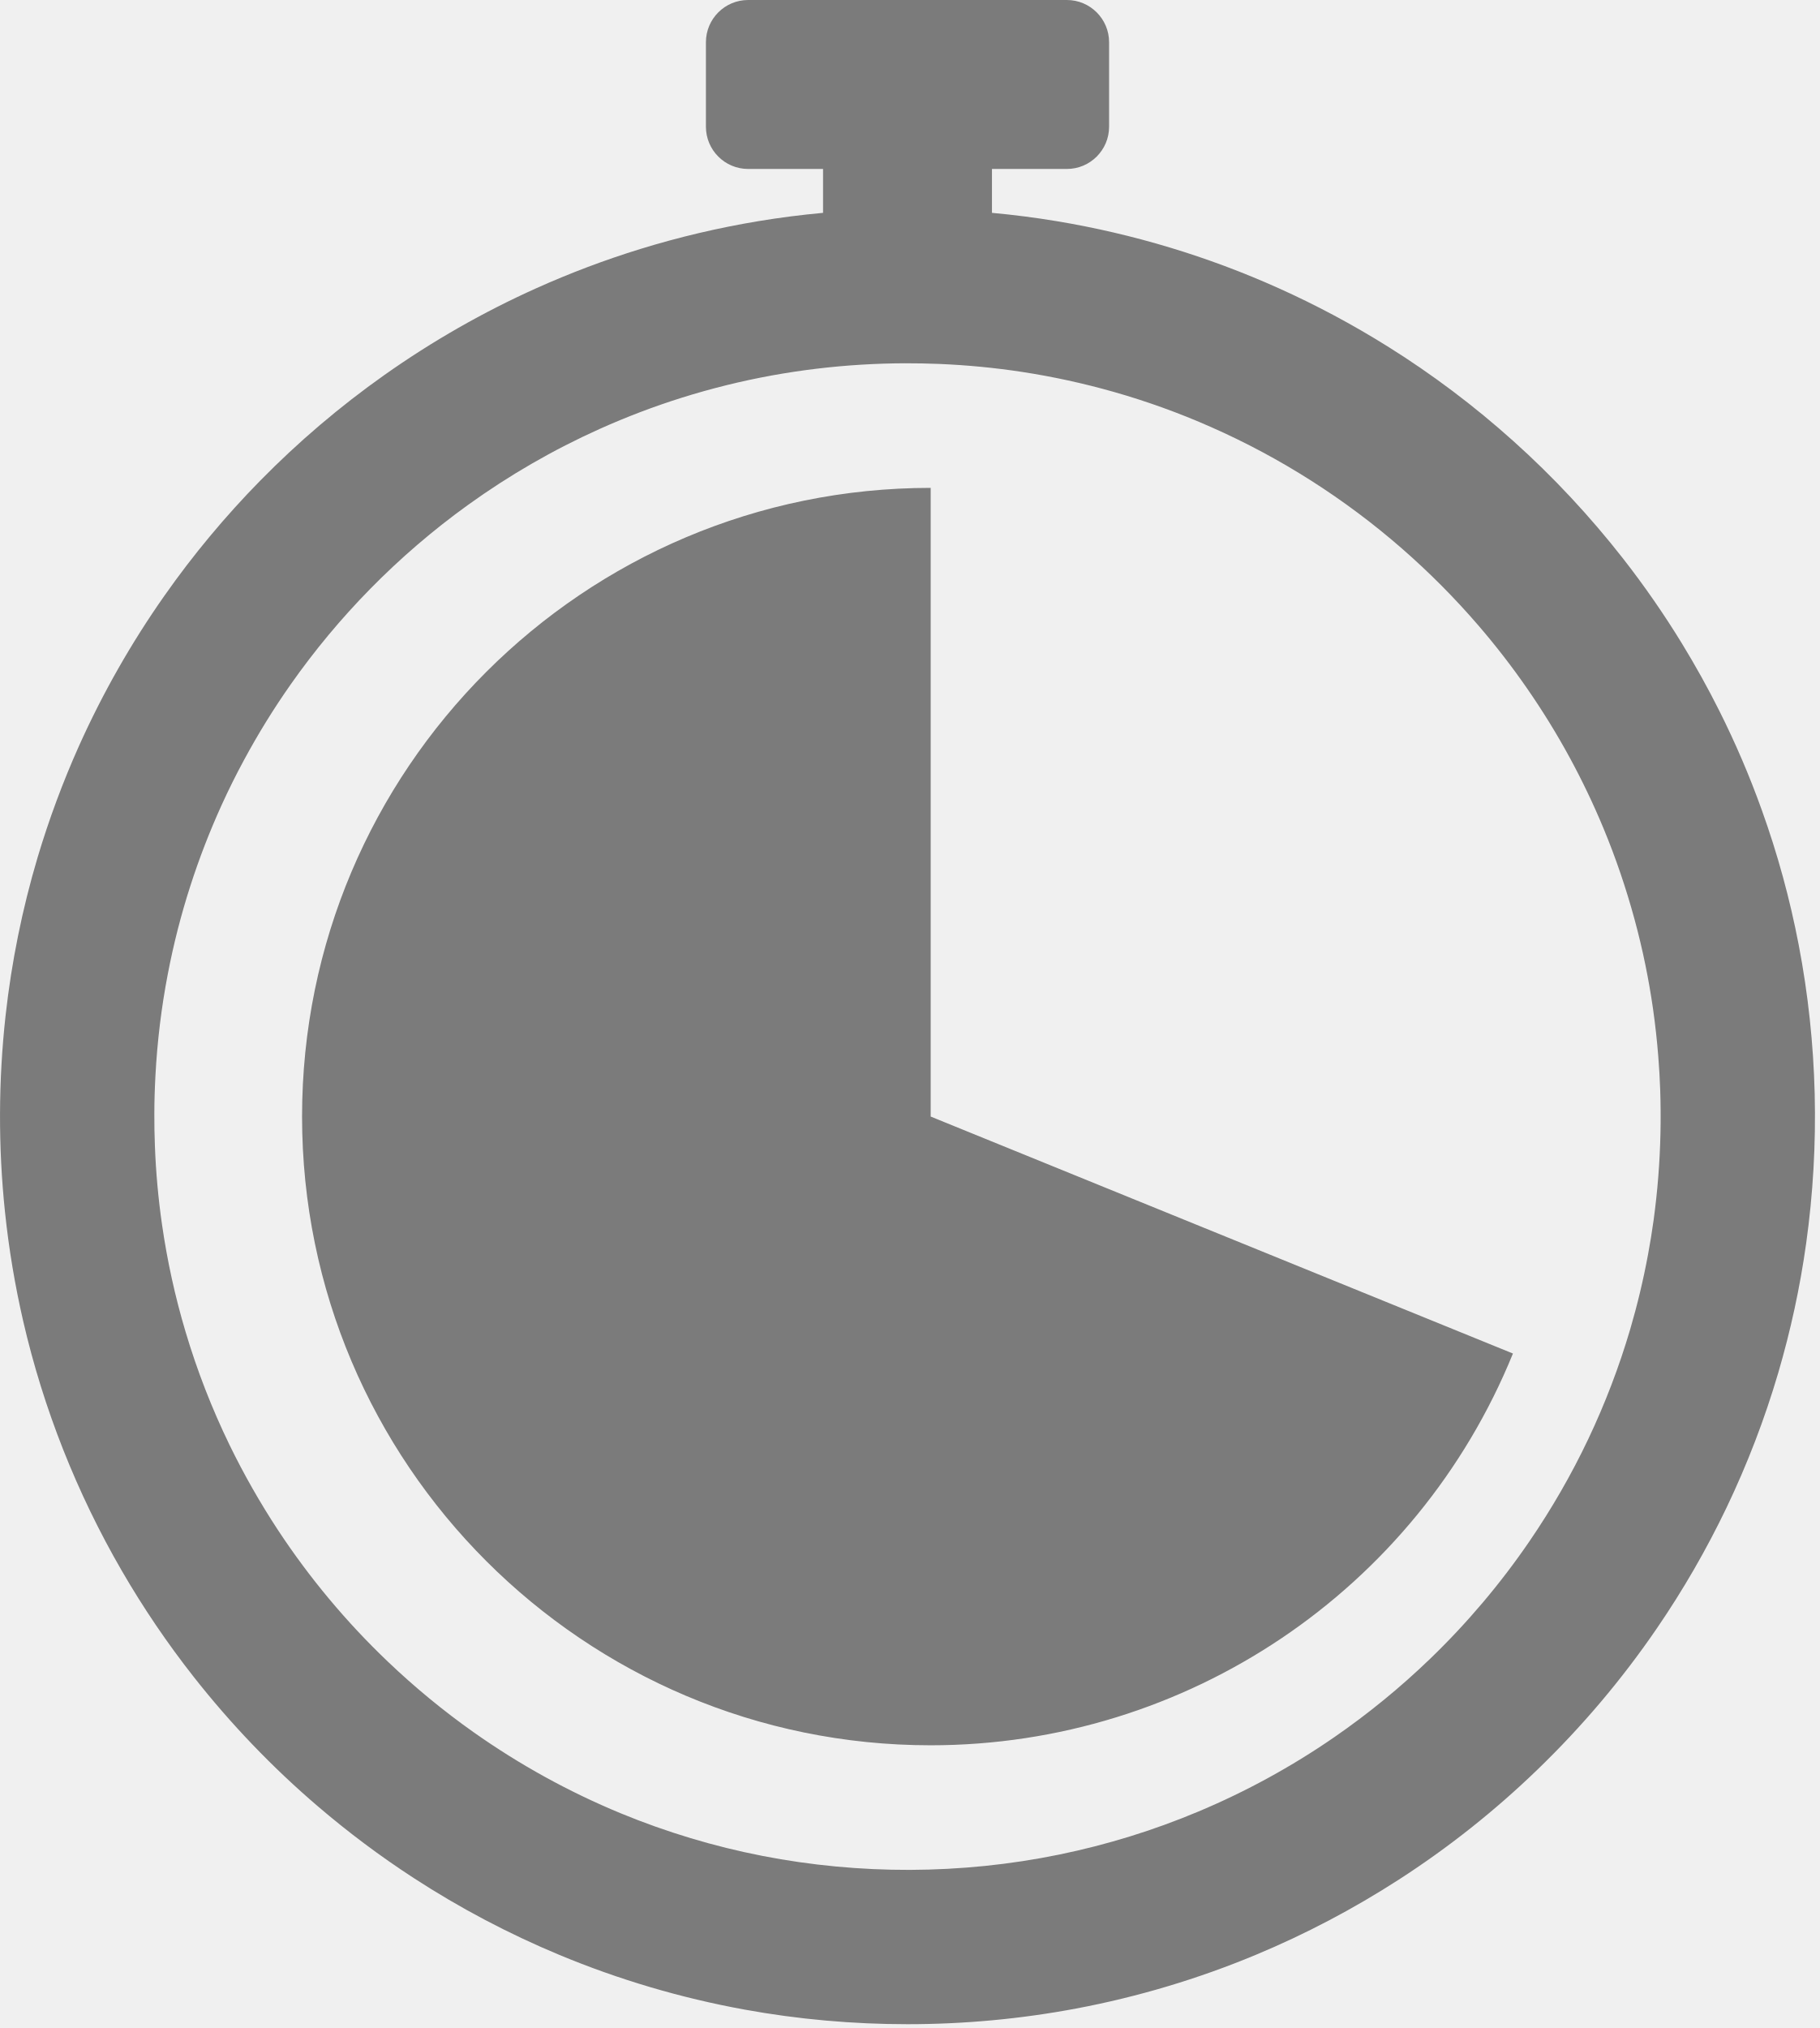
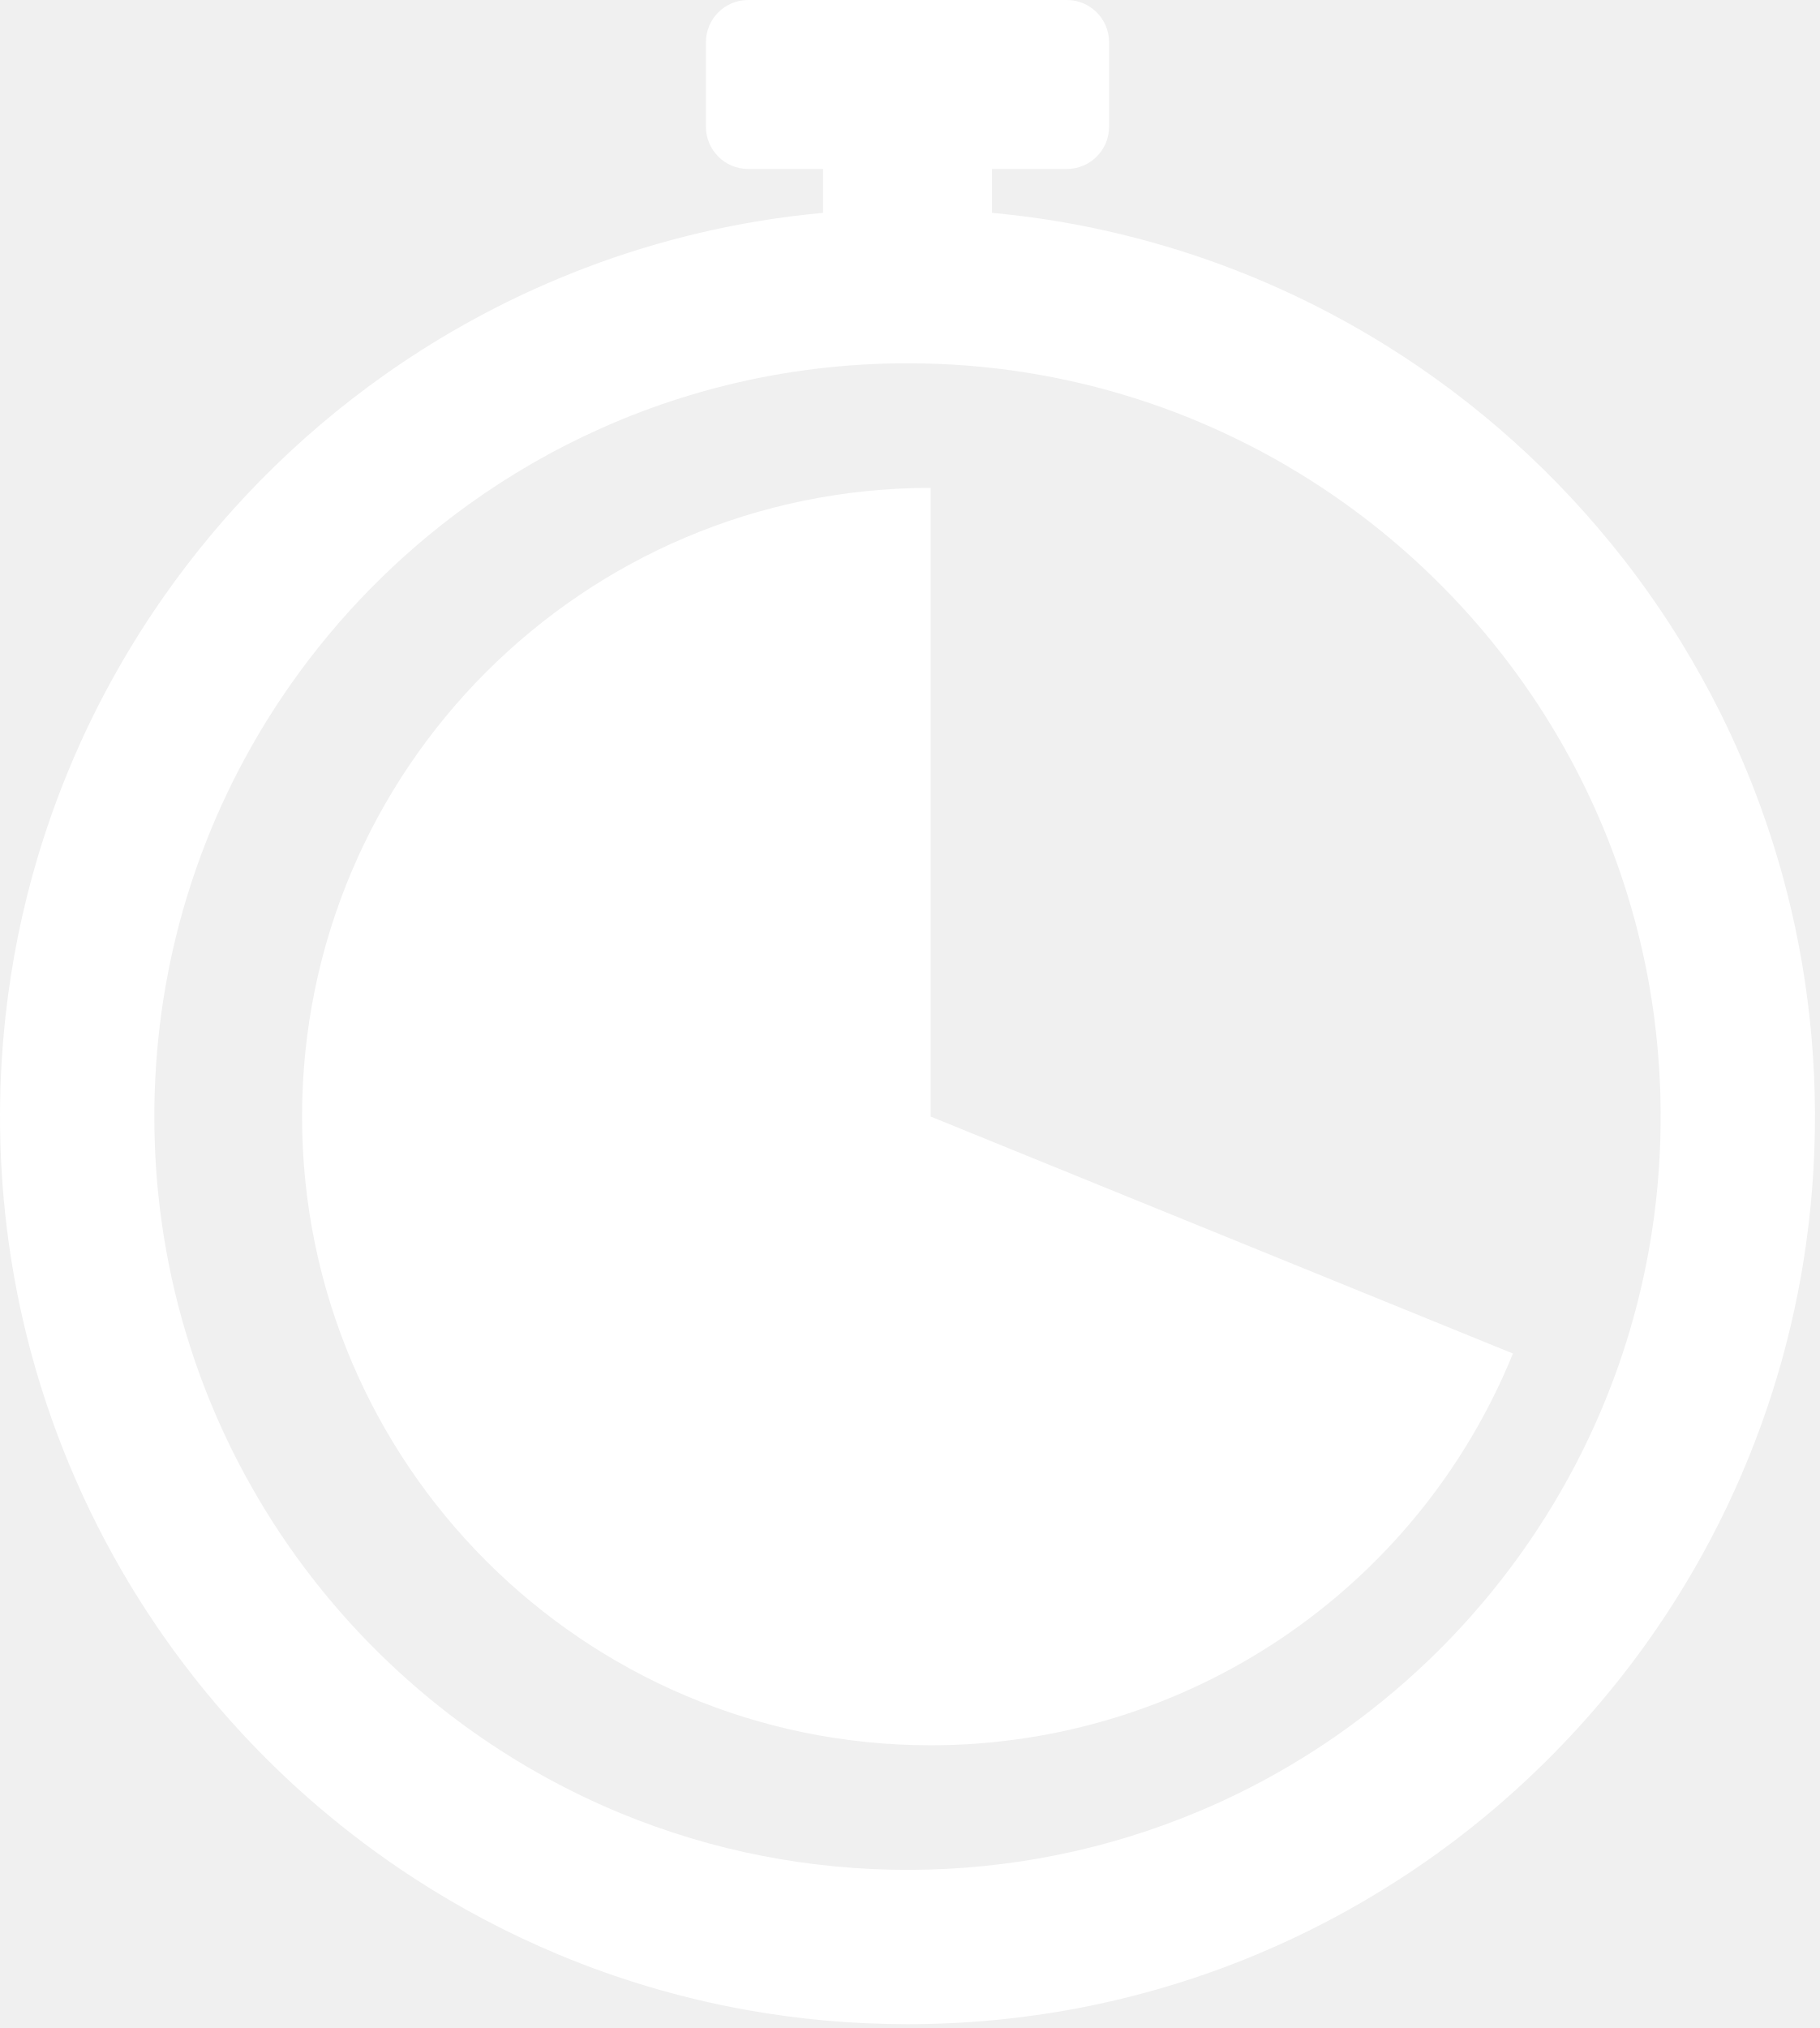
<svg xmlns="http://www.w3.org/2000/svg" width="100%" height="100%" viewBox="0 0 393 438" version="1.1" xml:space="preserve" style="fill-rule:evenodd;clip-rule:evenodd;stroke-linejoin:round;stroke-miterlimit:1.414;">
  <g transform="matrix(1,0,0,1,-8243.6,-1134.83)">
-     <path d="M8474.06,1134.83C8479.09,1134.83 8483.18,1138.92 8483.18,1143.95L8483.18,1162.2C8483.18,1167.23 8479.09,1171.32 8474.06,1171.32L8457.88,1171.32L8457.88,1180.8C8462.57,1181.23 8467.24,1181.83 8471.88,1182.6C8488.37,1185.34 8504.5,1190.2 8519.75,1197.05C8527.86,1200.69 8535.73,1204.89 8543.27,1209.6C8552.94,1215.63 8562.07,1222.51 8570.54,1230.12C8579.15,1237.84 8587.06,1246.33 8594.18,1255.43C8598.78,1261.32 8603.05,1267.47 8606.95,1273.85C8609.83,1278.57 8612.53,1283.41 8615,1288.35C8618.48,1295.29 8621.54,1302.43 8624.16,1309.74C8627.58,1319.23 8630.25,1329 8632.15,1338.91C8636.22,1360.11 8636.75,1381.98 8633.76,1403.36C8632.44,1412.83 8630.41,1422.19 8627.72,1431.36C8624.79,1441.32 8621.05,1451.05 8616.57,1460.42C8612.22,1469.5 8607.18,1478.24 8601.49,1486.54C8593.96,1497.55 8585.3,1507.78 8575.7,1517.04C8566.53,1525.9 8556.49,1533.87 8545.77,1540.78C8535.96,1547.11 8525.59,1552.57 8514.82,1557.05C8502.36,1562.24 8489.36,1566.12 8476.1,1568.62C8464.09,1570.88 8451.86,1572.01 8439.63,1572.01C8427.81,1572.01 8415.99,1570.96 8404.36,1568.84C8390.69,1566.35 8377.28,1562.39 8364.45,1557.05C8353.49,1552.49 8342.95,1546.93 8333,1540.46C8325.76,1535.76 8318.83,1530.57 8312.26,1524.95C8302.43,1516.55 8293.44,1507.16 8285.44,1496.99C8279.73,1489.73 8274.53,1482.06 8269.9,1474.06C8260.19,1457.3 8252.98,1439.09 8248.62,1420.21C8246.83,1412.44 8245.51,1404.55 8244.68,1396.61C8243.2,1382.5 8243.25,1368.23 8244.81,1354.13C8246.09,1342.58 8248.41,1331.15 8251.72,1320.02C8254.18,1311.79 8257.18,1303.71 8260.69,1295.87C8265.79,1284.52 8271.97,1273.66 8279.12,1263.49C8285.32,1254.66 8292.24,1246.35 8299.8,1238.65C8308.04,1230.26 8317.04,1222.6 8326.65,1215.81C8336.97,1208.52 8347.99,1202.22 8359.52,1197.05C8366.81,1193.78 8374.3,1190.95 8381.94,1188.6C8390.27,1186.03 8398.78,1184.03 8407.38,1182.6C8412.03,1181.83 8416.7,1181.23 8421.39,1180.8L8421.39,1171.32L8405.21,1171.32C8400.17,1171.32 8396.09,1167.23 8396.09,1162.2L8396.09,1143.95C8396.09,1138.92 8400.17,1134.83 8405.21,1134.83L8474.06,1134.83ZM8439.1,1213.29C8435.97,1213.3 8432.83,1213.4 8429.69,1213.59C8423.2,1213.98 8416.73,1214.76 8410.33,1215.92C8403.73,1217.12 8397.2,1218.74 8390.8,1220.75C8384.79,1222.64 8378.91,1224.88 8373.16,1227.46C8363.15,1231.95 8353.6,1237.47 8344.7,1243.88C8337.16,1249.31 8330.09,1255.38 8323.58,1262.01C8317.3,1268.4 8311.55,1275.31 8306.4,1282.64C8302.73,1287.86 8299.37,1293.3 8296.34,1298.92C8294.62,1302.09 8293.01,1305.33 8291.51,1308.62C8288.91,1314.34 8286.63,1320.21 8284.71,1326.19C8282.7,1332.42 8281.08,1338.77 8279.85,1345.19C8278.46,1352.41 8277.57,1359.74 8277.18,1367.08C8277.03,1369.87 8276.94,1372.66 8276.94,1375.45C8276.93,1377.72 8276.97,1380 8277.06,1382.28C8277.27,1387.95 8277.78,1393.62 8278.59,1399.25C8279.71,1407.08 8281.41,1414.84 8283.67,1422.42C8286.17,1430.83 8289.36,1439.03 8293.19,1446.92C8296.28,1453.26 8299.77,1459.39 8303.64,1465.28C8310.45,1475.62 8318.44,1485.19 8327.41,1493.73C8333.19,1499.24 8339.37,1504.33 8345.89,1508.94C8355.8,1515.94 8366.49,1521.84 8377.71,1526.47C8387.58,1530.54 8397.86,1533.63 8408.34,1535.67C8418.81,1537.71 8429.49,1538.71 8440.16,1538.68C8450.99,1538.64 8461.81,1537.55 8472.42,1535.37C8482.71,1533.26 8492.78,1530.15 8502.47,1526.08C8512.75,1521.77 8522.59,1516.39 8531.77,1510.06C8539.15,1504.97 8546.11,1499.28 8552.56,1493.06C8560.53,1485.37 8567.73,1476.86 8573.98,1467.72C8578.79,1460.69 8583.06,1453.29 8586.71,1445.59C8590.33,1437.96 8593.35,1430.05 8595.74,1421.95C8597.3,1416.63 8598.59,1411.24 8599.6,1405.78C8600.07,1403.28 8600.47,1400.77 8600.82,1398.25C8601.23,1395.18 8601.57,1392.1 8601.81,1389.02C8602.31,1382.76 8602.44,1376.48 8602.23,1370.21C8602.14,1367.79 8602.01,1365.37 8601.81,1362.95C8601.54,1359.53 8601.16,1356.12 8600.68,1352.72C8600.22,1349.53 8599.67,1346.35 8599.02,1343.19C8598.35,1339.91 8597.57,1336.64 8596.69,1333.4C8594.86,1326.67 8592.61,1320.05 8589.93,1313.61C8587.78,1308.44 8585.36,1303.39 8582.69,1298.47C8579.88,1293.3 8576.78,1288.28 8573.43,1283.45C8570.18,1278.76 8566.68,1274.24 8562.96,1269.92C8557.86,1264 8552.33,1258.44 8546.44,1253.3C8534.11,1242.55 8520.16,1233.66 8505.19,1227.06C8498.37,1224.04 8491.33,1221.5 8484.15,1219.46C8477.67,1217.62 8471.07,1216.18 8464.41,1215.16C8458.46,1214.25 8452.46,1213.68 8446.45,1213.43C8444,1213.33 8441.55,1213.29 8439.1,1213.29ZM8444.64,1240.2C8369.65,1240.2 8308.85,1300.99 8308.85,1375.98C8308.85,1450.93 8369.69,1511.77 8444.64,1511.77C8499.87,1511.77 8549.6,1478.32 8570.42,1427.16L8444.64,1375.98L8444.64,1240.2Z" style="fill:rgb(123,123,123);" />
+     <path d="M8474.06,1134.83C8479.09,1134.83 8483.18,1138.92 8483.18,1143.95L8483.18,1162.2C8483.18,1167.23 8479.09,1171.32 8474.06,1171.32L8457.88,1171.32L8457.88,1180.8C8462.57,1181.23 8467.24,1181.83 8471.88,1182.6C8488.37,1185.34 8504.5,1190.2 8519.75,1197.05C8527.86,1200.69 8535.73,1204.89 8543.27,1209.6C8552.94,1215.63 8562.07,1222.51 8570.54,1230.12C8579.15,1237.84 8587.06,1246.33 8594.18,1255.43C8598.78,1261.32 8603.05,1267.47 8606.95,1273.85C8609.83,1278.57 8612.53,1283.41 8615,1288.35C8618.48,1295.29 8621.54,1302.43 8624.16,1309.74C8627.58,1319.23 8630.25,1329 8632.15,1338.91C8636.22,1360.11 8636.75,1381.98 8633.76,1403.36C8632.44,1412.83 8630.41,1422.19 8627.72,1431.36C8624.79,1441.32 8621.05,1451.05 8616.57,1460.42C8612.22,1469.5 8607.18,1478.24 8601.49,1486.54C8593.96,1497.55 8585.3,1507.78 8575.7,1517.04C8566.53,1525.9 8556.49,1533.87 8545.77,1540.78C8535.96,1547.11 8525.59,1552.57 8514.82,1557.05C8502.36,1562.24 8489.36,1566.12 8476.1,1568.62C8464.09,1570.88 8451.86,1572.01 8439.63,1572.01C8427.81,1572.01 8415.99,1570.96 8404.36,1568.84C8390.69,1566.35 8377.28,1562.39 8364.45,1557.05C8353.49,1552.49 8342.95,1546.93 8333,1540.46C8325.76,1535.76 8318.83,1530.57 8312.26,1524.95C8302.43,1516.55 8293.44,1507.16 8285.44,1496.99C8279.73,1489.73 8274.53,1482.06 8269.9,1474.06C8260.19,1457.3 8252.98,1439.09 8248.62,1420.21C8246.83,1412.44 8245.51,1404.55 8244.68,1396.61C8243.2,1382.5 8243.25,1368.23 8244.81,1354.13C8246.09,1342.58 8248.41,1331.15 8251.72,1320.02C8254.18,1311.79 8257.18,1303.71 8260.69,1295.87C8265.79,1284.52 8271.97,1273.66 8279.12,1263.49C8285.32,1254.66 8292.24,1246.35 8299.8,1238.65C8308.04,1230.26 8317.04,1222.6 8326.65,1215.81C8336.97,1208.52 8347.99,1202.22 8359.52,1197.05C8366.81,1193.78 8374.3,1190.95 8381.94,1188.6C8390.27,1186.03 8398.78,1184.03 8407.38,1182.6C8412.03,1181.83 8416.7,1181.23 8421.39,1180.8L8421.39,1171.32L8405.21,1171.32C8400.17,1171.32 8396.09,1167.23 8396.09,1162.2L8396.09,1143.95C8396.09,1138.92 8400.17,1134.83 8405.21,1134.83L8474.06,1134.83ZM8439.1,1213.29C8435.97,1213.3 8432.83,1213.4 8429.69,1213.59C8423.2,1213.98 8416.73,1214.76 8410.33,1215.92C8403.73,1217.12 8397.2,1218.74 8390.8,1220.75C8384.79,1222.64 8378.91,1224.88 8373.16,1227.46C8363.15,1231.95 8353.6,1237.47 8344.7,1243.88C8337.16,1249.31 8330.09,1255.38 8323.58,1262.01C8317.3,1268.4 8311.55,1275.31 8306.4,1282.64C8302.73,1287.86 8299.37,1293.3 8296.34,1298.92C8294.62,1302.09 8293.01,1305.33 8291.51,1308.62C8288.91,1314.34 8286.63,1320.21 8284.71,1326.19C8282.7,1332.42 8281.08,1338.77 8279.85,1345.19C8278.46,1352.41 8277.57,1359.74 8277.18,1367.08C8277.03,1369.87 8276.94,1372.66 8276.94,1375.45C8276.93,1377.72 8276.97,1380 8277.06,1382.28C8277.27,1387.95 8277.78,1393.62 8278.59,1399.25C8279.71,1407.08 8281.41,1414.84 8283.67,1422.42C8286.17,1430.83 8289.36,1439.03 8293.19,1446.92C8296.28,1453.26 8299.77,1459.39 8303.64,1465.28C8310.45,1475.62 8318.44,1485.19 8327.41,1493.73C8333.19,1499.24 8339.37,1504.33 8345.89,1508.94C8355.8,1515.94 8366.49,1521.84 8377.71,1526.47C8387.58,1530.54 8397.86,1533.63 8408.34,1535.67C8418.81,1537.71 8429.49,1538.71 8440.16,1538.68C8450.99,1538.64 8461.81,1537.55 8472.42,1535.37C8482.71,1533.26 8492.78,1530.15 8502.47,1526.08C8512.75,1521.77 8522.59,1516.39 8531.77,1510.06C8539.15,1504.97 8546.11,1499.28 8552.56,1493.06C8560.53,1485.37 8567.73,1476.86 8573.98,1467.72C8578.79,1460.69 8583.06,1453.29 8586.71,1445.59C8590.33,1437.96 8593.35,1430.05 8595.74,1421.95C8597.3,1416.63 8598.59,1411.24 8599.6,1405.78C8600.07,1403.28 8600.47,1400.77 8600.82,1398.25C8601.23,1395.18 8601.57,1392.1 8601.81,1389.02C8602.31,1382.76 8602.44,1376.48 8602.23,1370.21C8602.14,1367.79 8602.01,1365.37 8601.81,1362.95C8601.54,1359.53 8601.16,1356.12 8600.68,1352.72C8600.22,1349.53 8599.67,1346.35 8599.02,1343.19C8598.35,1339.91 8597.57,1336.64 8596.69,1333.4C8594.86,1326.67 8592.61,1320.05 8589.93,1313.61C8587.78,1308.44 8585.36,1303.39 8582.69,1298.47C8579.88,1293.3 8576.78,1288.28 8573.43,1283.45C8570.18,1278.76 8566.68,1274.24 8562.96,1269.92C8557.86,1264 8552.33,1258.44 8546.44,1253.3C8534.11,1242.55 8520.16,1233.66 8505.19,1227.06C8498.37,1224.04 8491.33,1221.5 8484.15,1219.46C8477.67,1217.62 8471.07,1216.18 8464.41,1215.16C8458.46,1214.25 8452.46,1213.68 8446.45,1213.43C8444,1213.33 8441.55,1213.29 8439.1,1213.29ZM8444.64,1240.2C8369.65,1240.2 8308.85,1300.99 8308.85,1375.98C8308.85,1450.93 8369.69,1511.77 8444.64,1511.77C8499.87,1511.77 8549.6,1478.32 8570.42,1427.16L8444.64,1375.98L8444.64,1240.2Z" style="fill:white;" />
  </g>
</svg>
